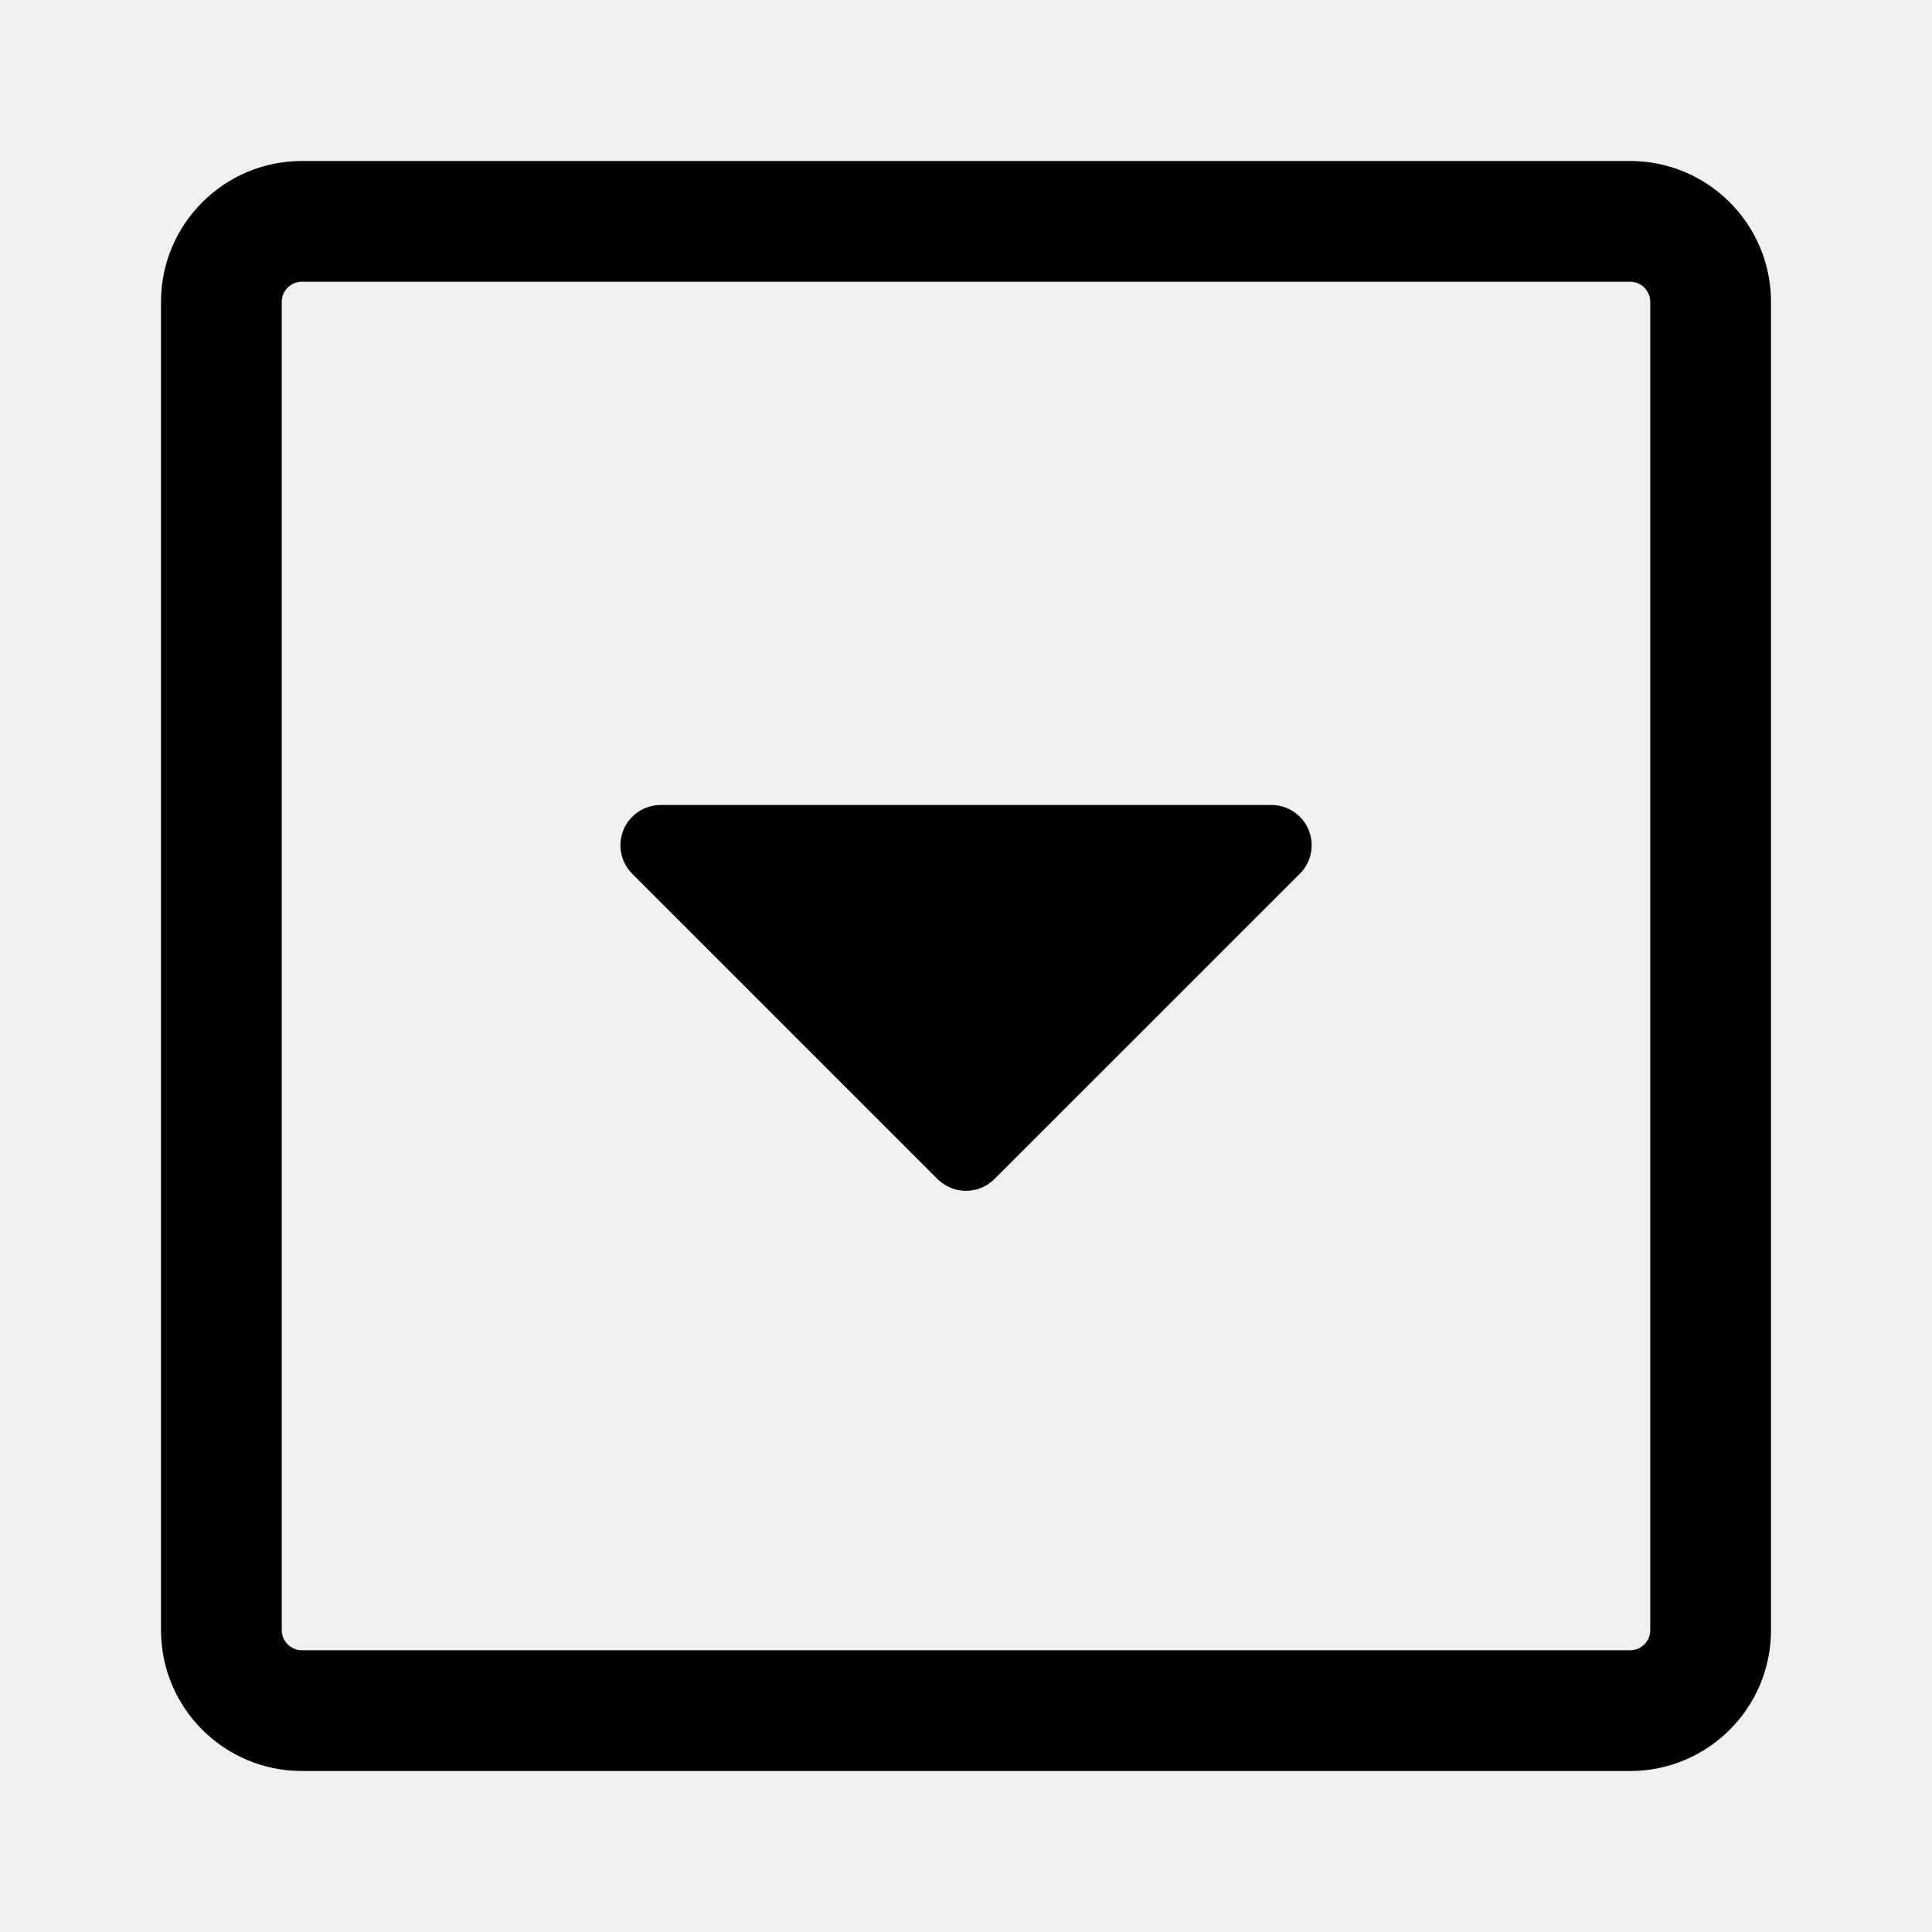
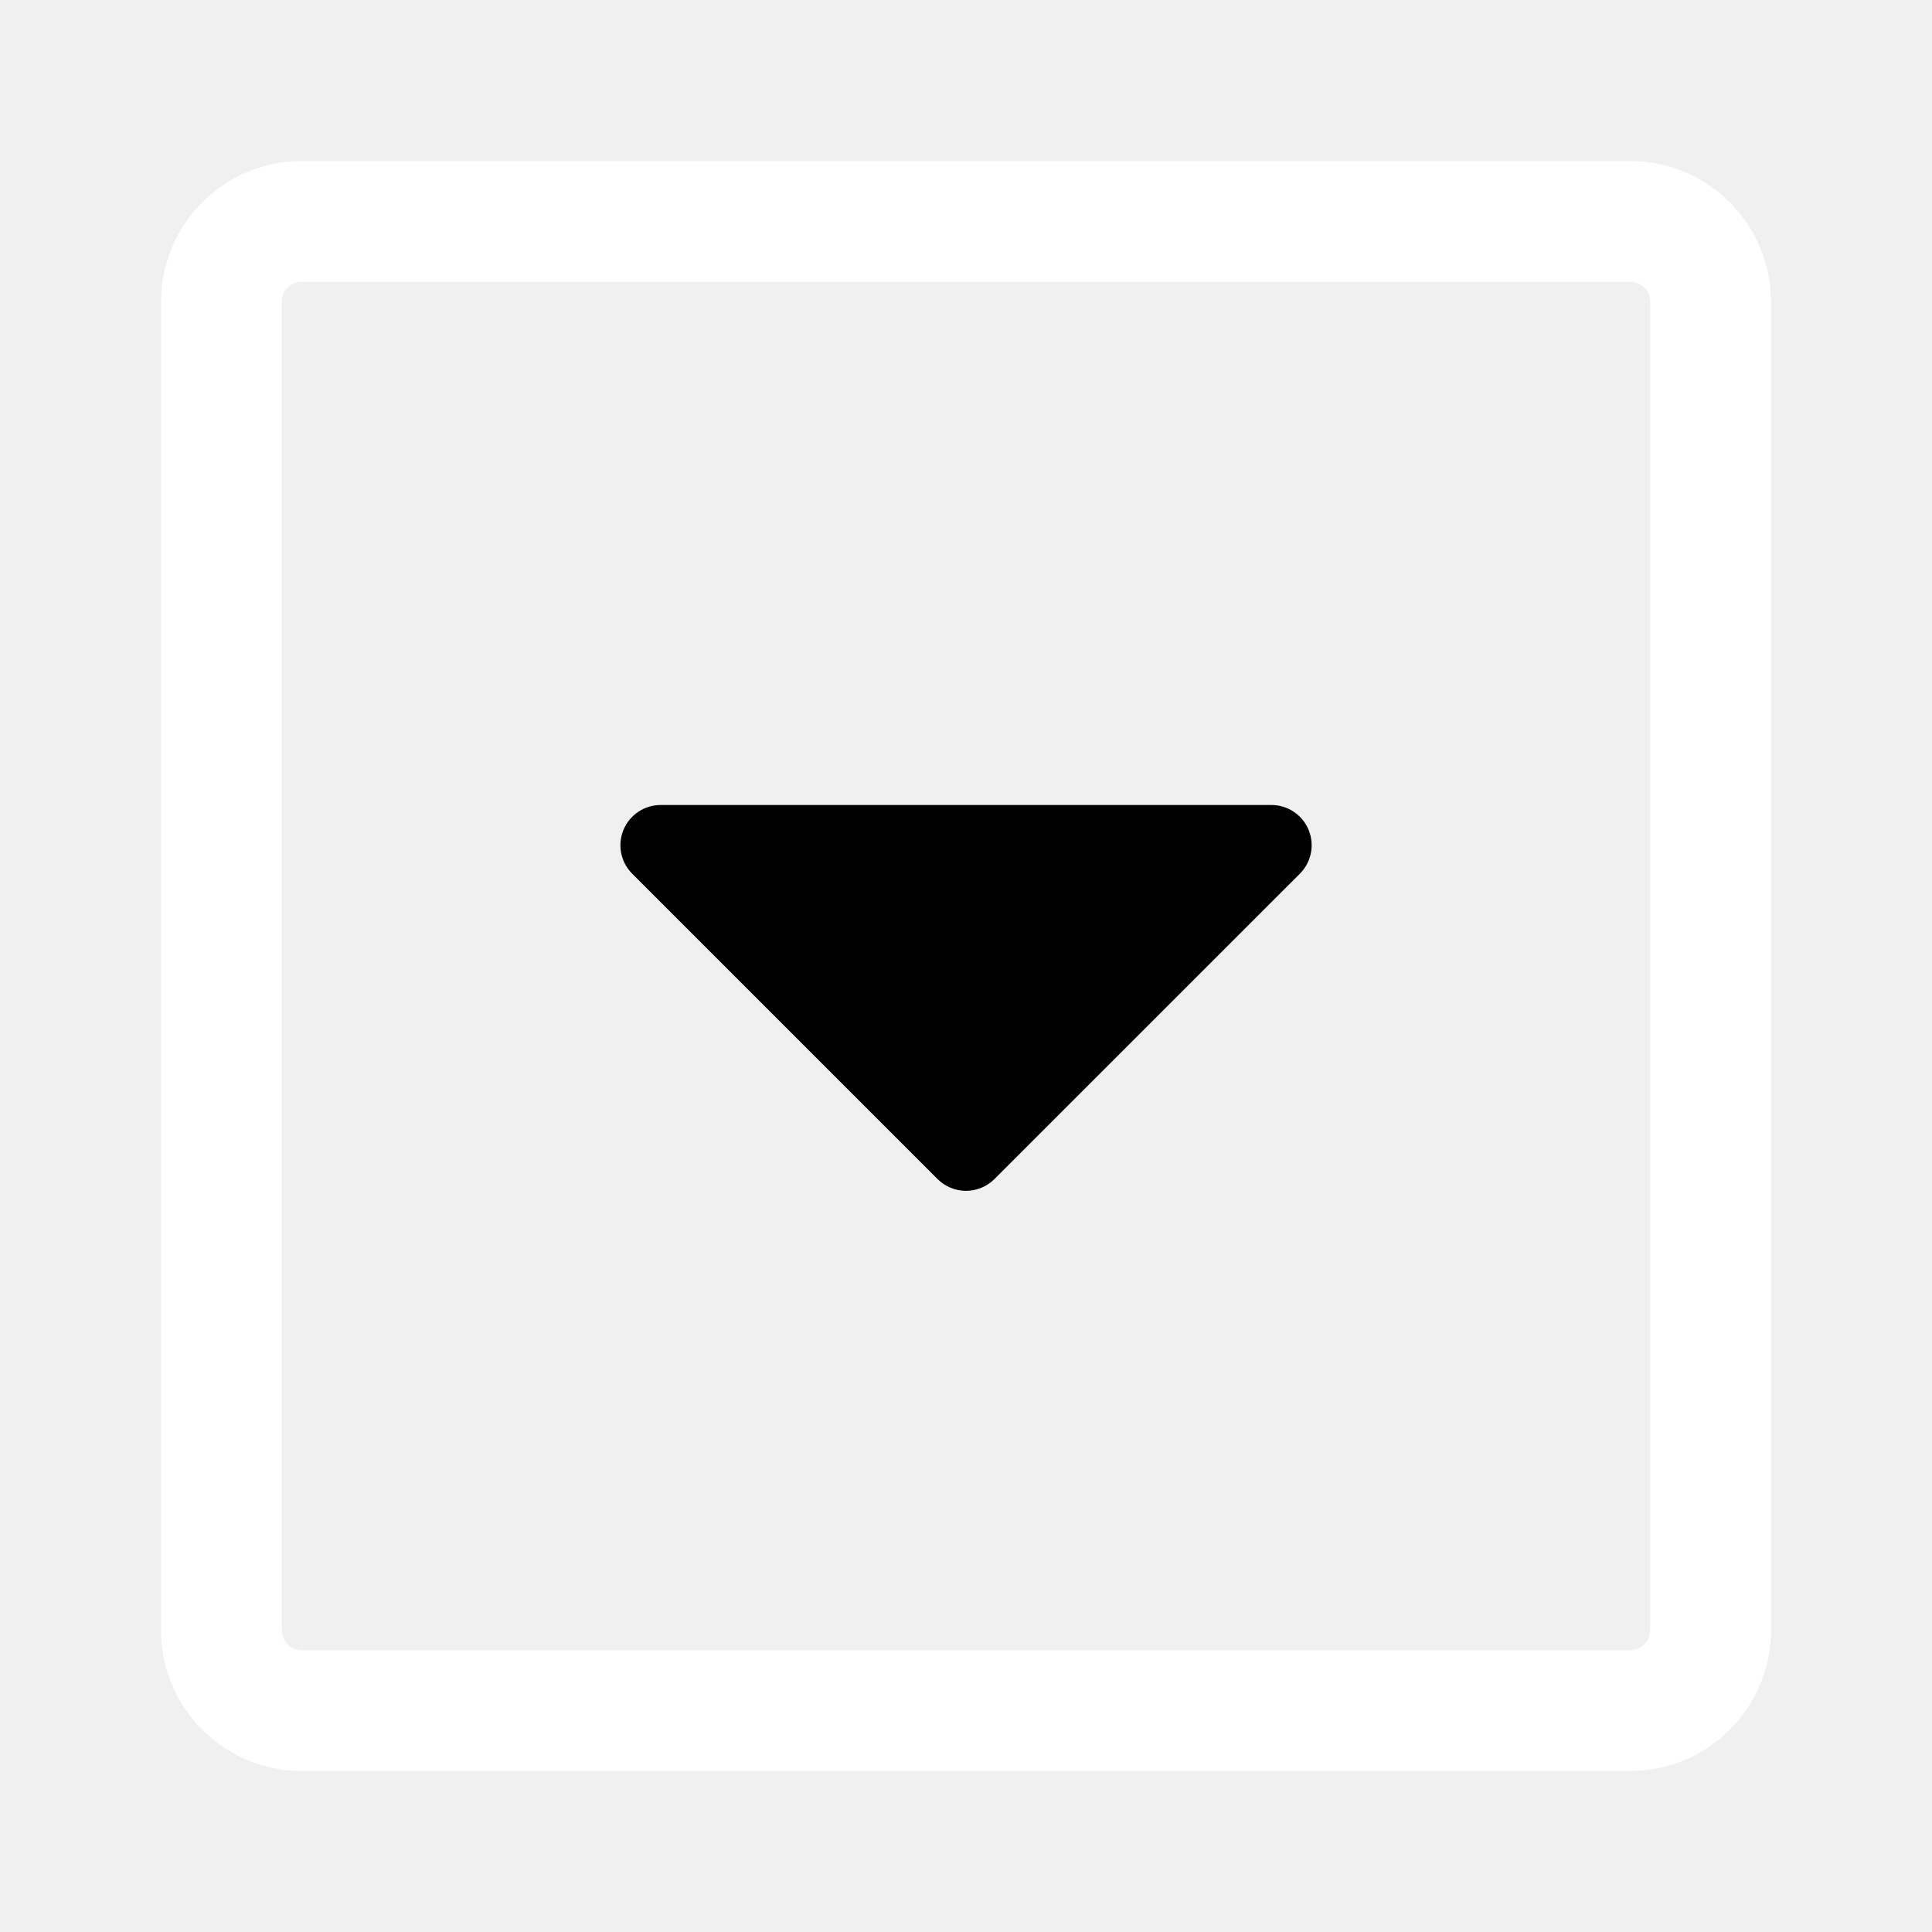
<svg xmlns="http://www.w3.org/2000/svg" width="24" height="24" viewBox="0 0 24 24">
  <path d="M7.854 10.854l3.792 3.792a.5.5 0 00.708 0l3.793-3.792a.5.5 0 00-.354-.854H8.207a.5.5 0 00-.353.854z" />
-   <path fill-rule="evenodd" fill="currentColor" d="M2 3.75C2 2.784 2.784 2 3.75 2h16.5c.966 0 1.75.784 1.75 1.75v16.5A1.75 1.75 0 0120.25 22H3.75A1.75 1.75 0 012 20.25V3.75zm1.75-.25a.25.25 0 00-.25.25v16.5c0 .138.112.25.25.25h16.5a.25.25 0 00.25-.25V3.75a.25.25 0 00-.25-.25H3.75z" />
+   <path fill-rule="evenodd" fill="#ffffff" d="M2 3.75C2 2.784 2.784 2 3.75 2h16.5c.966 0 1.75.784 1.75 1.75v16.5A1.75 1.75 0 0120.25 22H3.75A1.75 1.75 0 012 20.25V3.75zm1.75-.25a.25.25 0 00-.25.25v16.5c0 .138.112.25.25.25h16.5a.25.25 0 00.25-.25V3.75a.25.25 0 00-.25-.25H3.75z" />
</svg>
